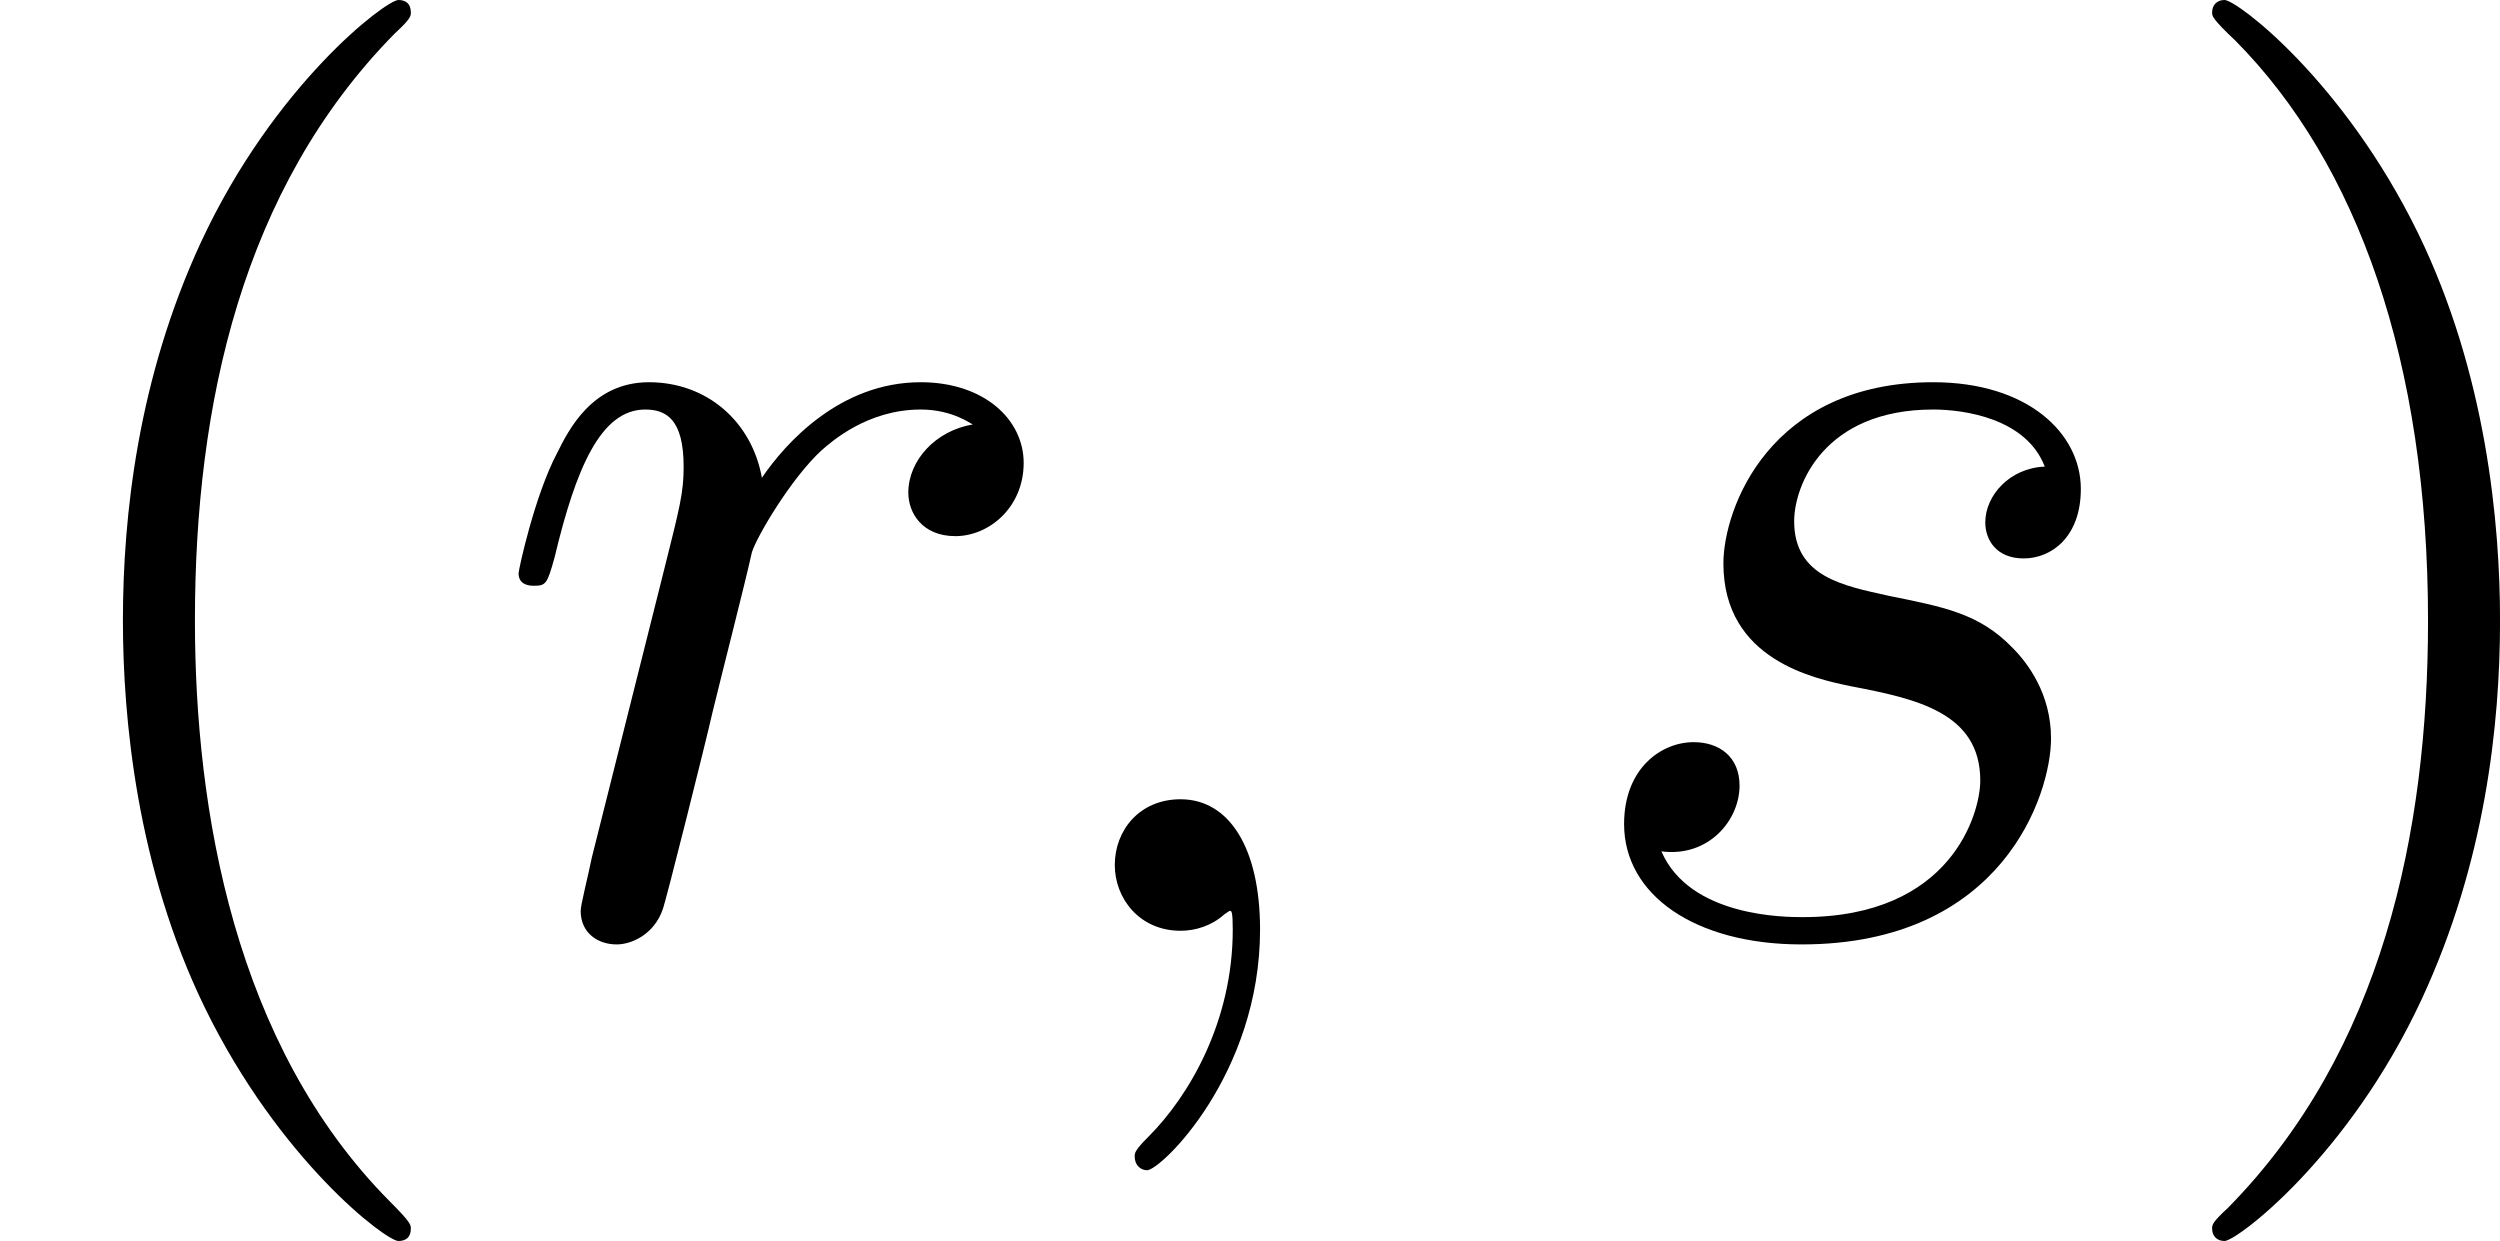
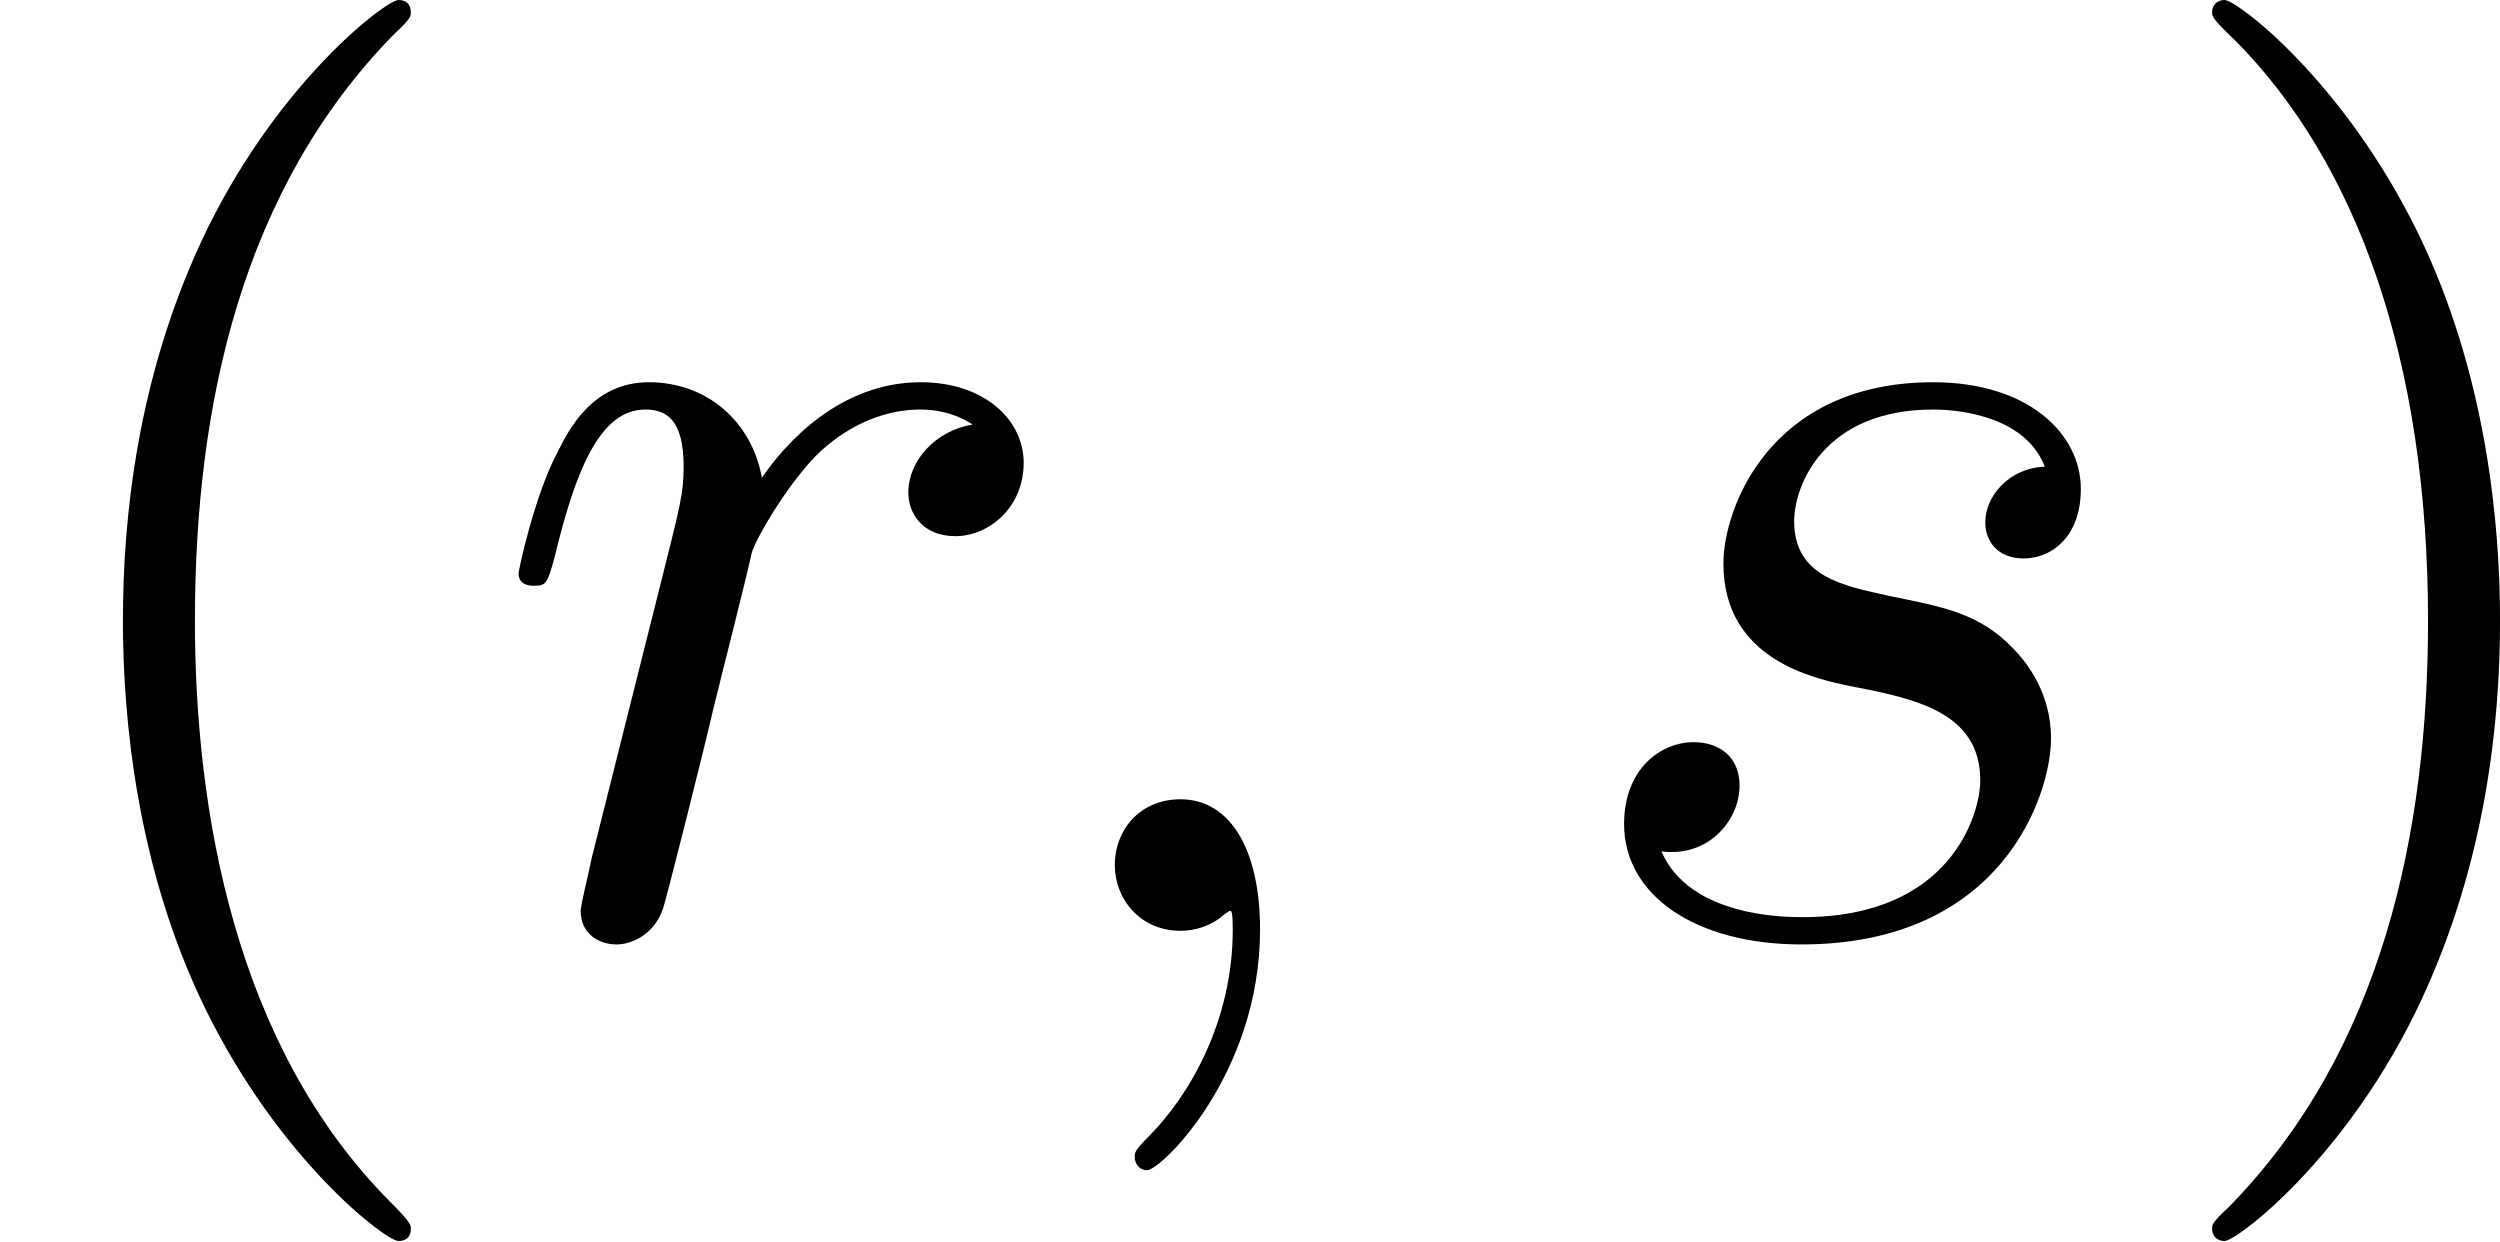
- <svg xmlns="http://www.w3.org/2000/svg" xmlns:xlink="http://www.w3.org/1999/xlink" version="1.1" width="24.833pt" height="12.327pt" viewBox="-.3 -.257 24.833 12.327">
+ <svg xmlns="http://www.w3.org/2000/svg" xmlns:xlink="http://www.w3.org/1999/xlink" width="33.11" height="16.436" version="1.1" viewBox="-0.3 -0.257 24.833 12.327">
  <defs>
    <path id="g0-59" d="M2.215-.011C2.215-.731 1.942-1.156 1.516-1.156C1.156-1.156 .938-.884 .938-.578C.938-.284 1.156 0 1.516 0C1.647 0 1.789-.044 1.898-.142C1.931-.164 1.942-.175 1.953-.175S1.975-.164 1.975-.011C1.975 .796 1.593 1.451 1.233 1.811C1.113 1.931 1.113 1.953 1.113 1.985C1.113 2.062 1.167 2.105 1.222 2.105C1.342 2.105 2.215 1.265 2.215-.011Z" />
    <path id="g0-114" d="M.96-.644C.927-.48 .862-.229 .862-.175C.862 .022 1.015 .12 1.178 .12C1.309 .12 1.505 .033 1.582-.185C1.604-.229 1.975-1.713 2.018-1.909C2.105-2.269 2.302-3.033 2.367-3.327C2.411-3.469 2.716-3.982 2.978-4.222C3.065-4.298 3.382-4.582 3.851-4.582C4.135-4.582 4.298-4.451 4.309-4.451C3.982-4.396 3.742-4.135 3.742-3.851C3.742-3.676 3.862-3.469 4.156-3.469S4.756-3.72 4.756-4.113C4.756-4.495 4.407-4.822 3.851-4.822C3.142-4.822 2.662-4.287 2.455-3.982C2.367-4.473 1.975-4.822 1.462-4.822C.96-4.822 .753-4.396 .655-4.2C.458-3.829 .316-3.175 .316-3.142C.316-3.033 .425-3.033 .447-3.033C.556-3.033 .567-3.044 .633-3.284C.818-4.058 1.036-4.582 1.429-4.582C1.615-4.582 1.767-4.495 1.767-4.08C1.767-3.851 1.735-3.731 1.593-3.164L.96-.644Z" />
    <path id="g0-115" d="M4.265-4.08C3.96-4.069 3.742-3.829 3.742-3.589C3.742-3.436 3.84-3.273 4.08-3.273S4.582-3.458 4.582-3.884C4.582-4.375 4.113-4.822 3.284-4.822C1.844-4.822 1.44-3.709 1.44-3.229C1.44-2.378 2.247-2.215 2.564-2.149C3.131-2.04 3.698-1.92 3.698-1.32C3.698-1.036 3.447-.12 2.138-.12C1.985-.12 1.145-.12 .895-.698C1.309-.644 1.582-.971 1.582-1.276C1.582-1.527 1.407-1.658 1.178-1.658C.895-1.658 .567-1.429 .567-.938C.567-.316 1.189 .12 2.127 .12C3.895 .12 4.32-1.2 4.32-1.691C4.32-2.084 4.113-2.356 3.982-2.487C3.687-2.793 3.371-2.847 2.891-2.945C2.498-3.033 2.062-3.109 2.062-3.6C2.062-3.916 2.324-4.582 3.284-4.582C3.556-4.582 4.102-4.505 4.265-4.08Z" />
    <path id="g1-40" d="M3.611 2.618C3.611 2.585 3.611 2.564 3.425 2.378C2.062 1.004 1.713-1.058 1.713-2.727C1.713-4.625 2.127-6.524 3.469-7.887C3.611-8.018 3.611-8.04 3.611-8.073C3.611-8.149 3.567-8.182 3.502-8.182C3.393-8.182 2.411-7.44 1.767-6.055C1.211-4.855 1.08-3.644 1.08-2.727C1.08-1.876 1.2-.556 1.8 .676C2.455 2.018 3.393 2.727 3.502 2.727C3.567 2.727 3.611 2.695 3.611 2.618Z" />
    <path id="g1-41" d="M3.153-2.727C3.153-3.578 3.033-4.898 2.433-6.131C1.778-7.473 .84-8.182 .731-8.182C.665-8.182 .622-8.138 .622-8.073C.622-8.04 .622-8.018 .829-7.822C1.898-6.742 2.52-5.007 2.52-2.727C2.52-.862 2.116 1.058 .764 2.433C.622 2.564 .622 2.585 .622 2.618C.622 2.684 .665 2.727 .731 2.727C.84 2.727 1.822 1.985 2.465 .6C3.022-.6 3.153-1.811 3.153-2.727Z" />
  </defs>
  <g id="page1" transform="matrix(1.13 0 0 1.13 -80.23 -68.68988)">
    <use x="70.735" y="68.742" xlink:href="#g1-40" />
    <use x="74.977" y="68.742" xlink:href="#g0-114" />
    <use x="79.596" y="68.742" xlink:href="#g0-59" />
    <use x="84.444" y="68.742" xlink:href="#g0-115" />
    <use x="89.558" y="68.742" xlink:href="#g1-41" />
  </g>
</svg>
